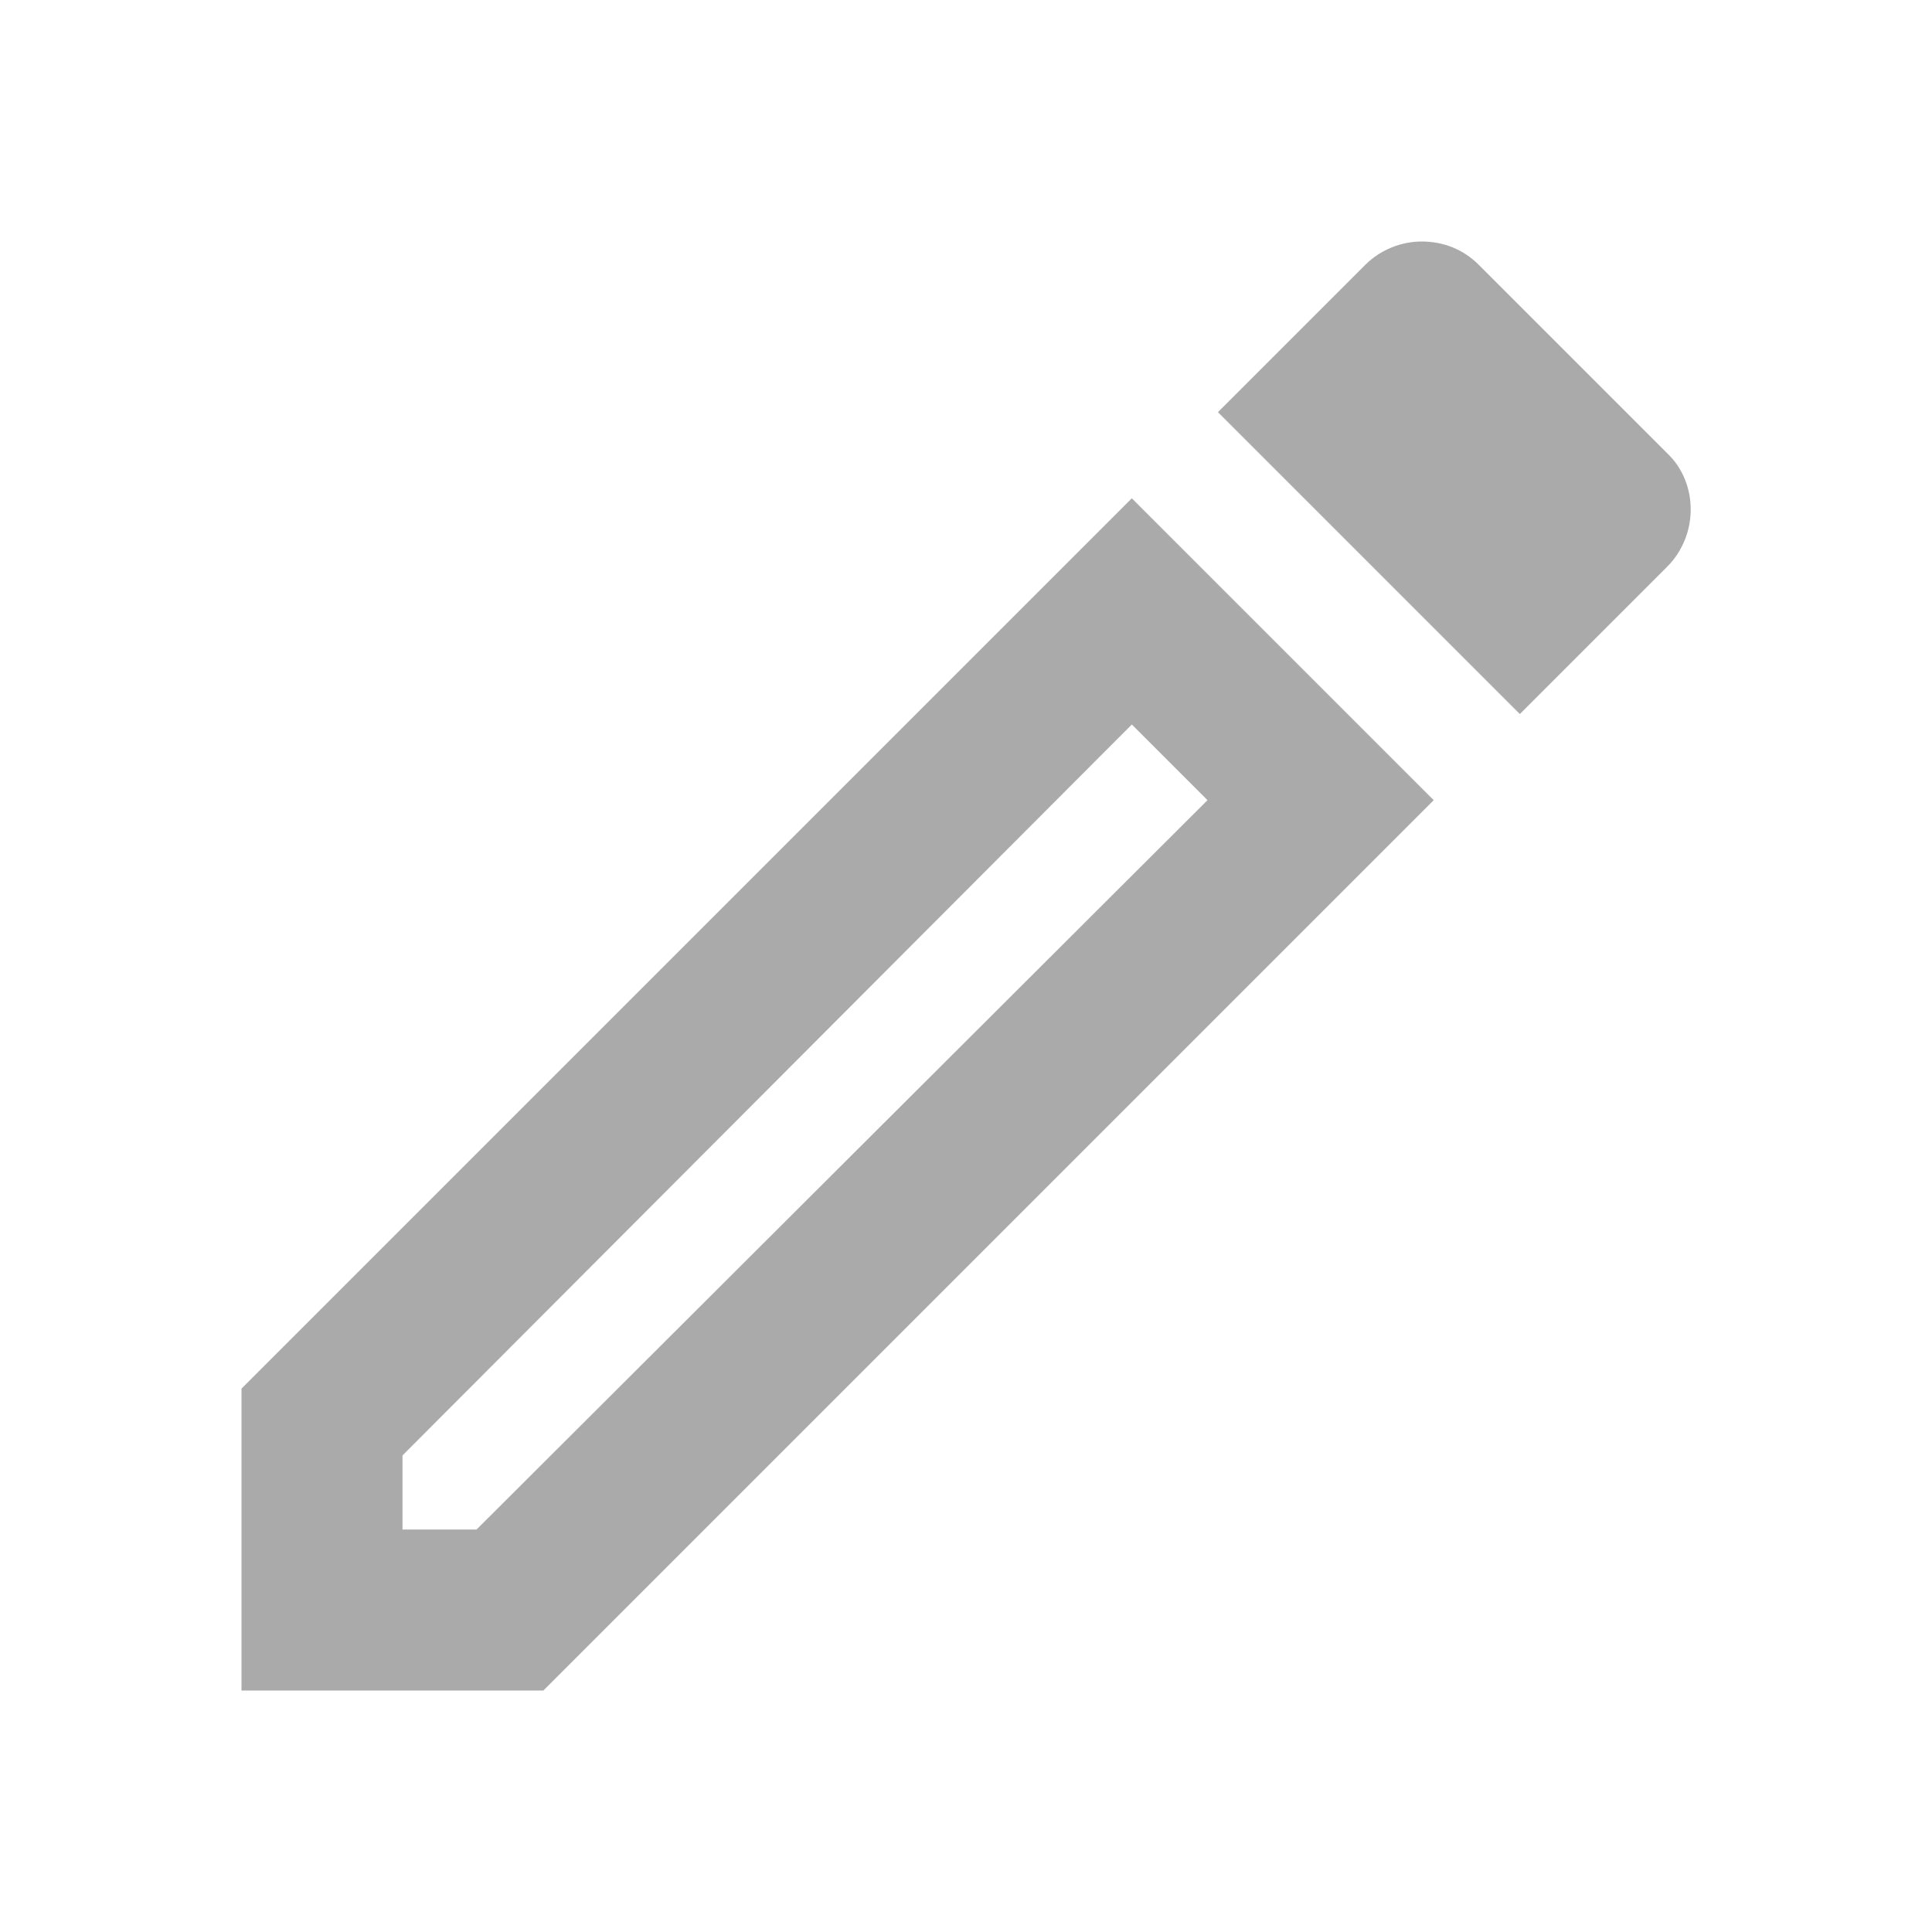
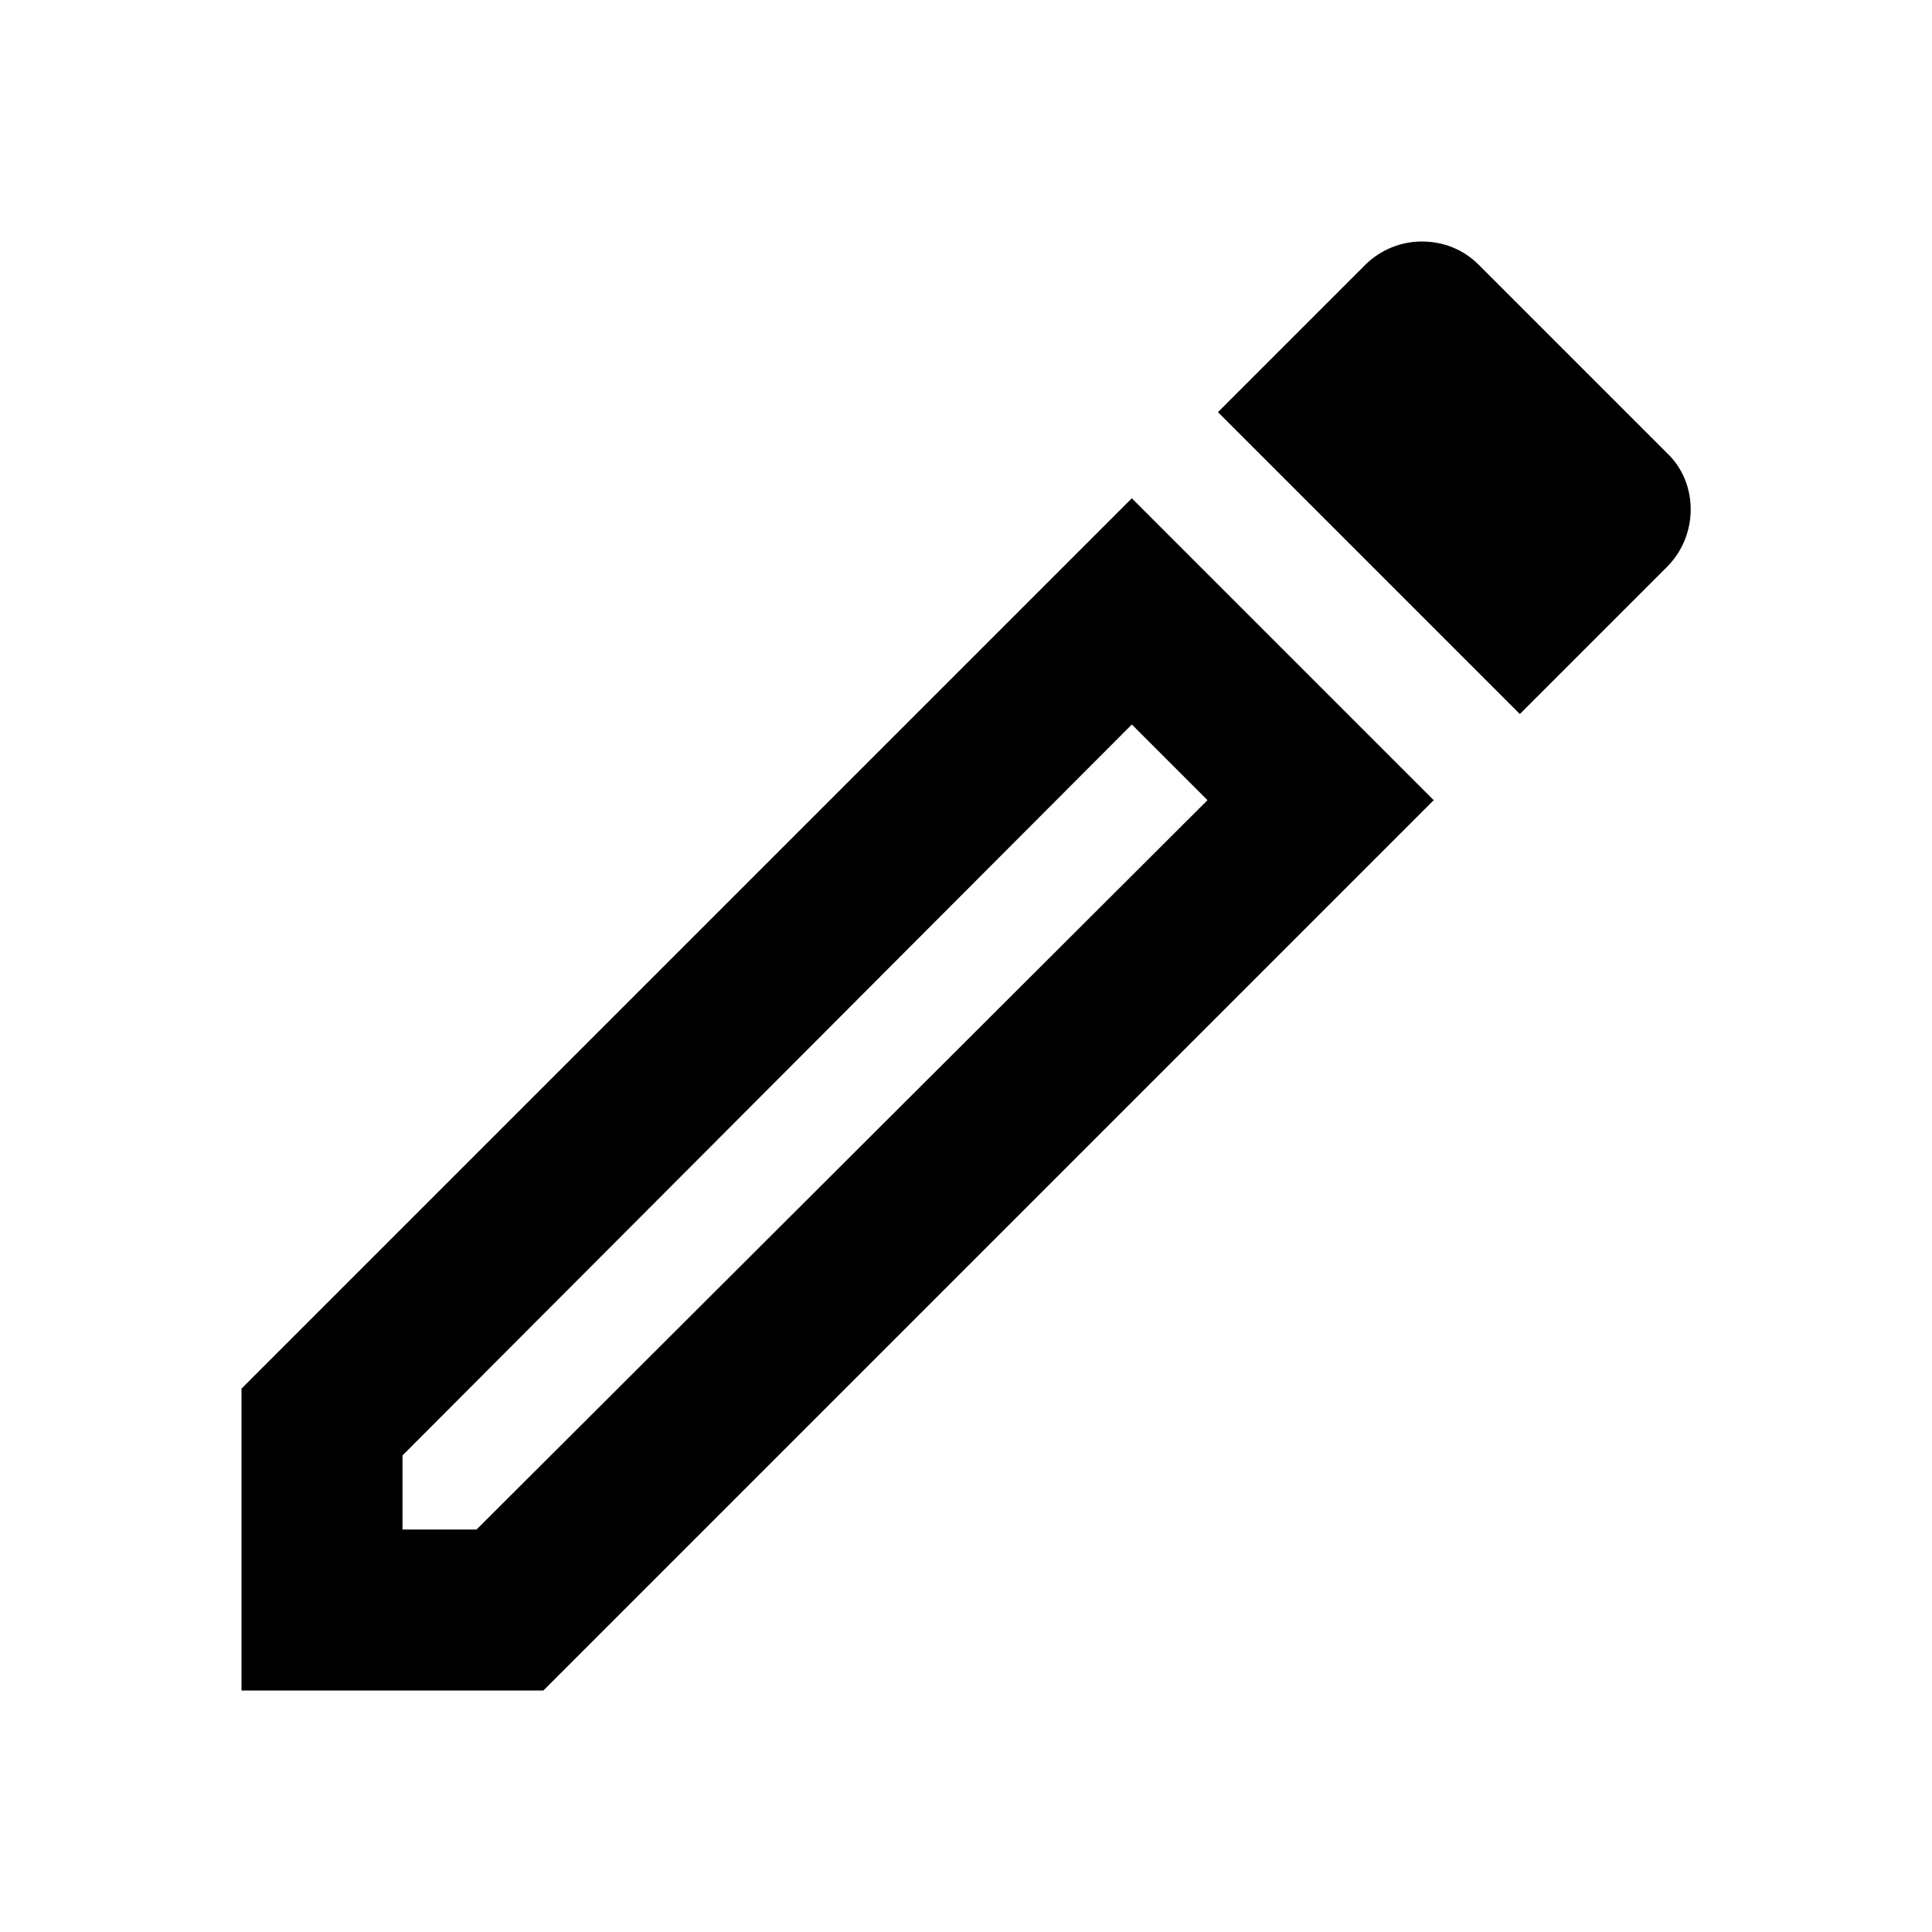
- <svg xmlns="http://www.w3.org/2000/svg" viewBox="0 0 24 24" fill="#aaaaaa">
+ <svg xmlns="http://www.w3.org/2000/svg" viewBox="0 0 24 24">
  <path d="M14.06,9L15,9.94L5.92,19H5V18.08L14.06,9M17.66,3C17.41,3 17.15,3.1 16.96,3.29L15.13,5.12L18.88,8.87L20.71,7.04C21.1,6.65 21.1,6 20.71,5.63L18.37,3.29C18.17,3.09 17.92,3 17.66,3M14.06,6.19L3,17.25V21H6.75L17.81,9.94L14.06,6.19Z" />
</svg>
